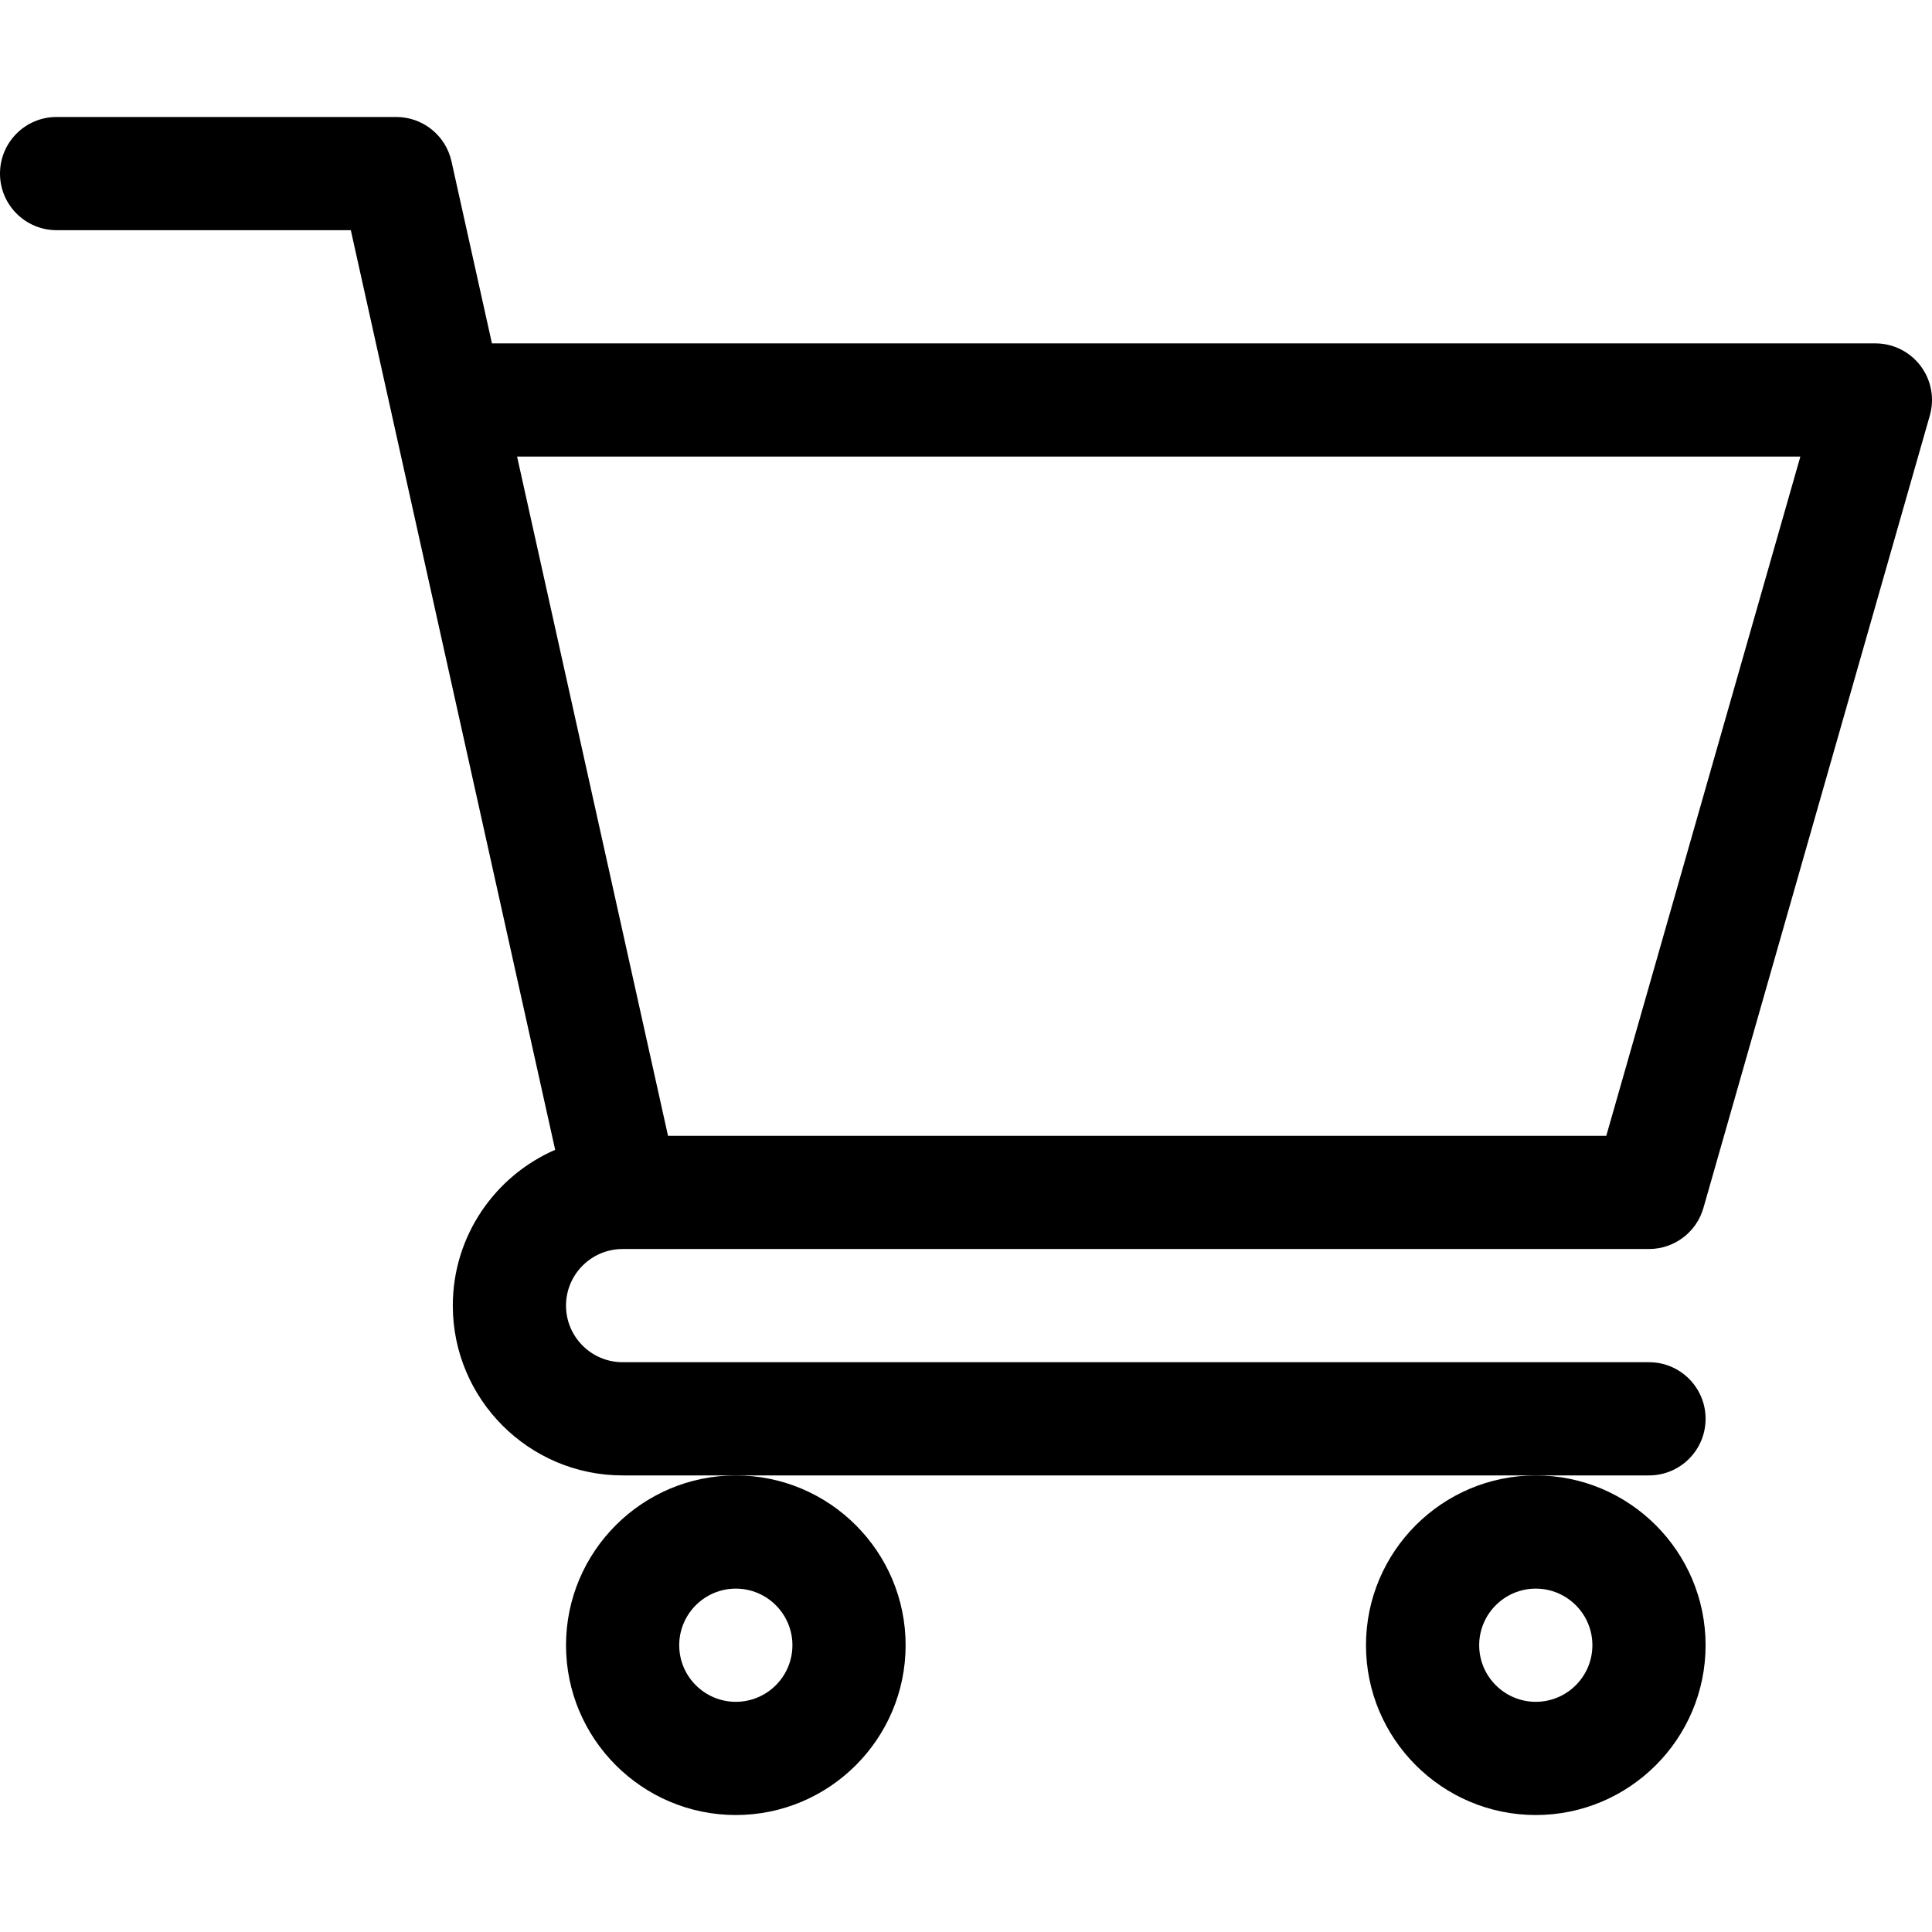
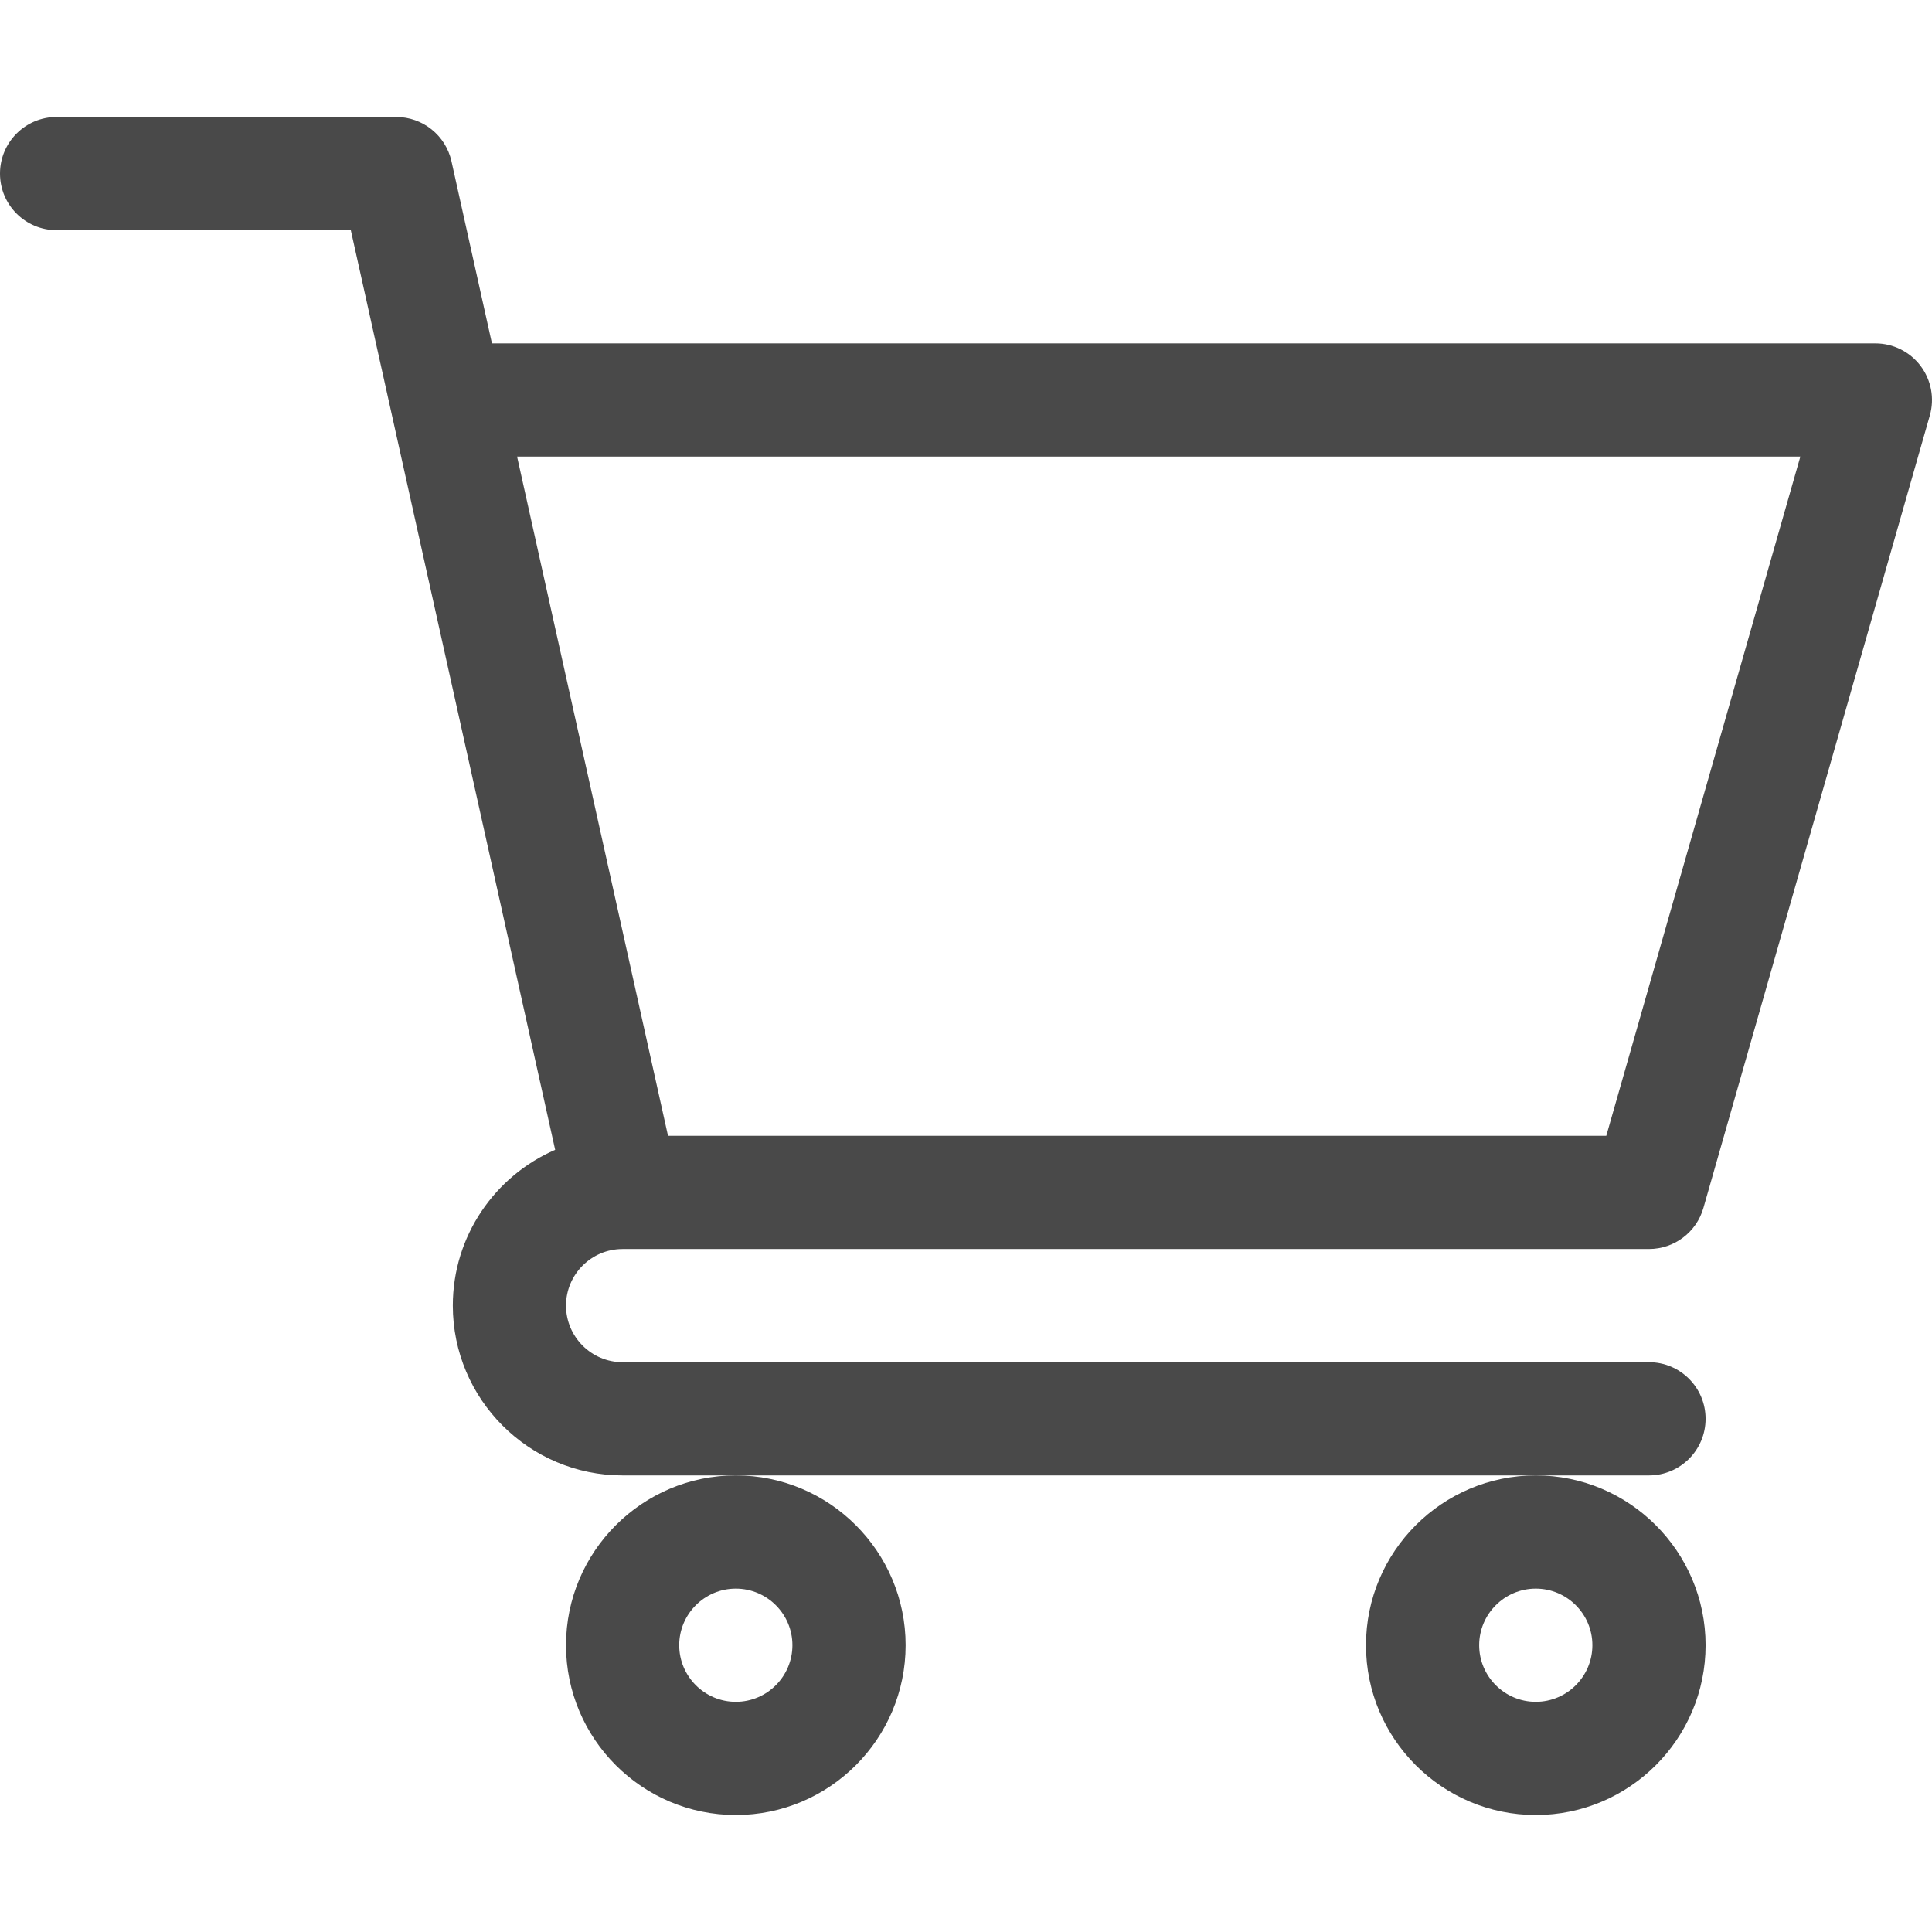
- <svg xmlns="http://www.w3.org/2000/svg" height="512pt" viewBox="0 -31 512 512" width="512pt">
-   <path d="m164.961 300.004h.023c.02 0 .039-.004.059-.004h271.957c6.695 0 12.582-4.441 14.422-10.879l60-210c1.293-4.527.387-9.395-2.445-13.152-2.836-3.758-7.27-5.969-11.977-5.969h-366.633l-10.723-48.254c-1.527-6.863-7.613-11.746-14.645-11.746h-90c-8.285 0-15 6.715-15 15s6.715 15 15 15h77.969c1.898 8.551 51.312 230.918 54.156 243.711-15.941 6.93-27.125 22.824-27.125 41.289 0 24.812 20.188 45 45 45h272c8.285 0 15-6.715 15-15s-6.715-15-15-15h-272c-8.27 0-15-6.73-15-15 0-8.258 6.707-14.977 14.961-14.996zm312.152-210.004-51.43 180h-248.652l-40-180zm0 0" />
-   <path d="m150 405c0 24.812 20.188 45 45 45s45-20.188 45-45-20.188-45-45-45-45 20.188-45 45zm45-15c8.27 0 15 6.73 15 15s-6.73 15-15 15-15-6.73-15-15 6.73-15 15-15zm0 0" />
+ <svg xmlns="http://www.w3.org/2000/svg" style="fill:#494949" height="512pt" viewBox="0 -31 512 512" width="512pt">
+   <path style="fill:#494949" d="m164.961 300.004h.023c.02 0 .039-.004.059-.004h271.957c6.695 0 12.582-4.441 14.422-10.879l60-210c1.293-4.527.387-9.395-2.445-13.152-2.836-3.758-7.27-5.969-11.977-5.969h-366.633l-10.723-48.254c-1.527-6.863-7.613-11.746-14.645-11.746h-90c-8.285 0-15 6.715-15 15s6.715 15 15 15h77.969c1.898 8.551 51.312 230.918 54.156 243.711-15.941 6.93-27.125 22.824-27.125 41.289 0 24.812 20.188 45 45 45h272c8.285 0 15-6.715 15-15s-6.715-15-15-15h-272c-8.27 0-15-6.73-15-15 0-8.258 6.707-14.977 14.961-14.996zm312.152-210.004-51.43 180h-248.652l-40-180zm0 0" />
+   <path style="fill:#494949" d="m150 405c0 24.812 20.188 45 45 45s45-20.188 45-45-20.188-45-45-45-45 20.188-45 45zm45-15c8.27 0 15 6.73 15 15s-6.73 15-15 15-15-6.73-15-15 6.73-15 15-15zm0 0" />
  <path d="m362 405c0 24.812 20.188 45 45 45s45-20.188 45-45-20.188-45-45-45-45 20.188-45 45zm45-15c8.27 0 15 6.73 15 15s-6.73 15-15 15-15-6.73-15-15 6.73-15 15-15zm0 0" />
</svg>
